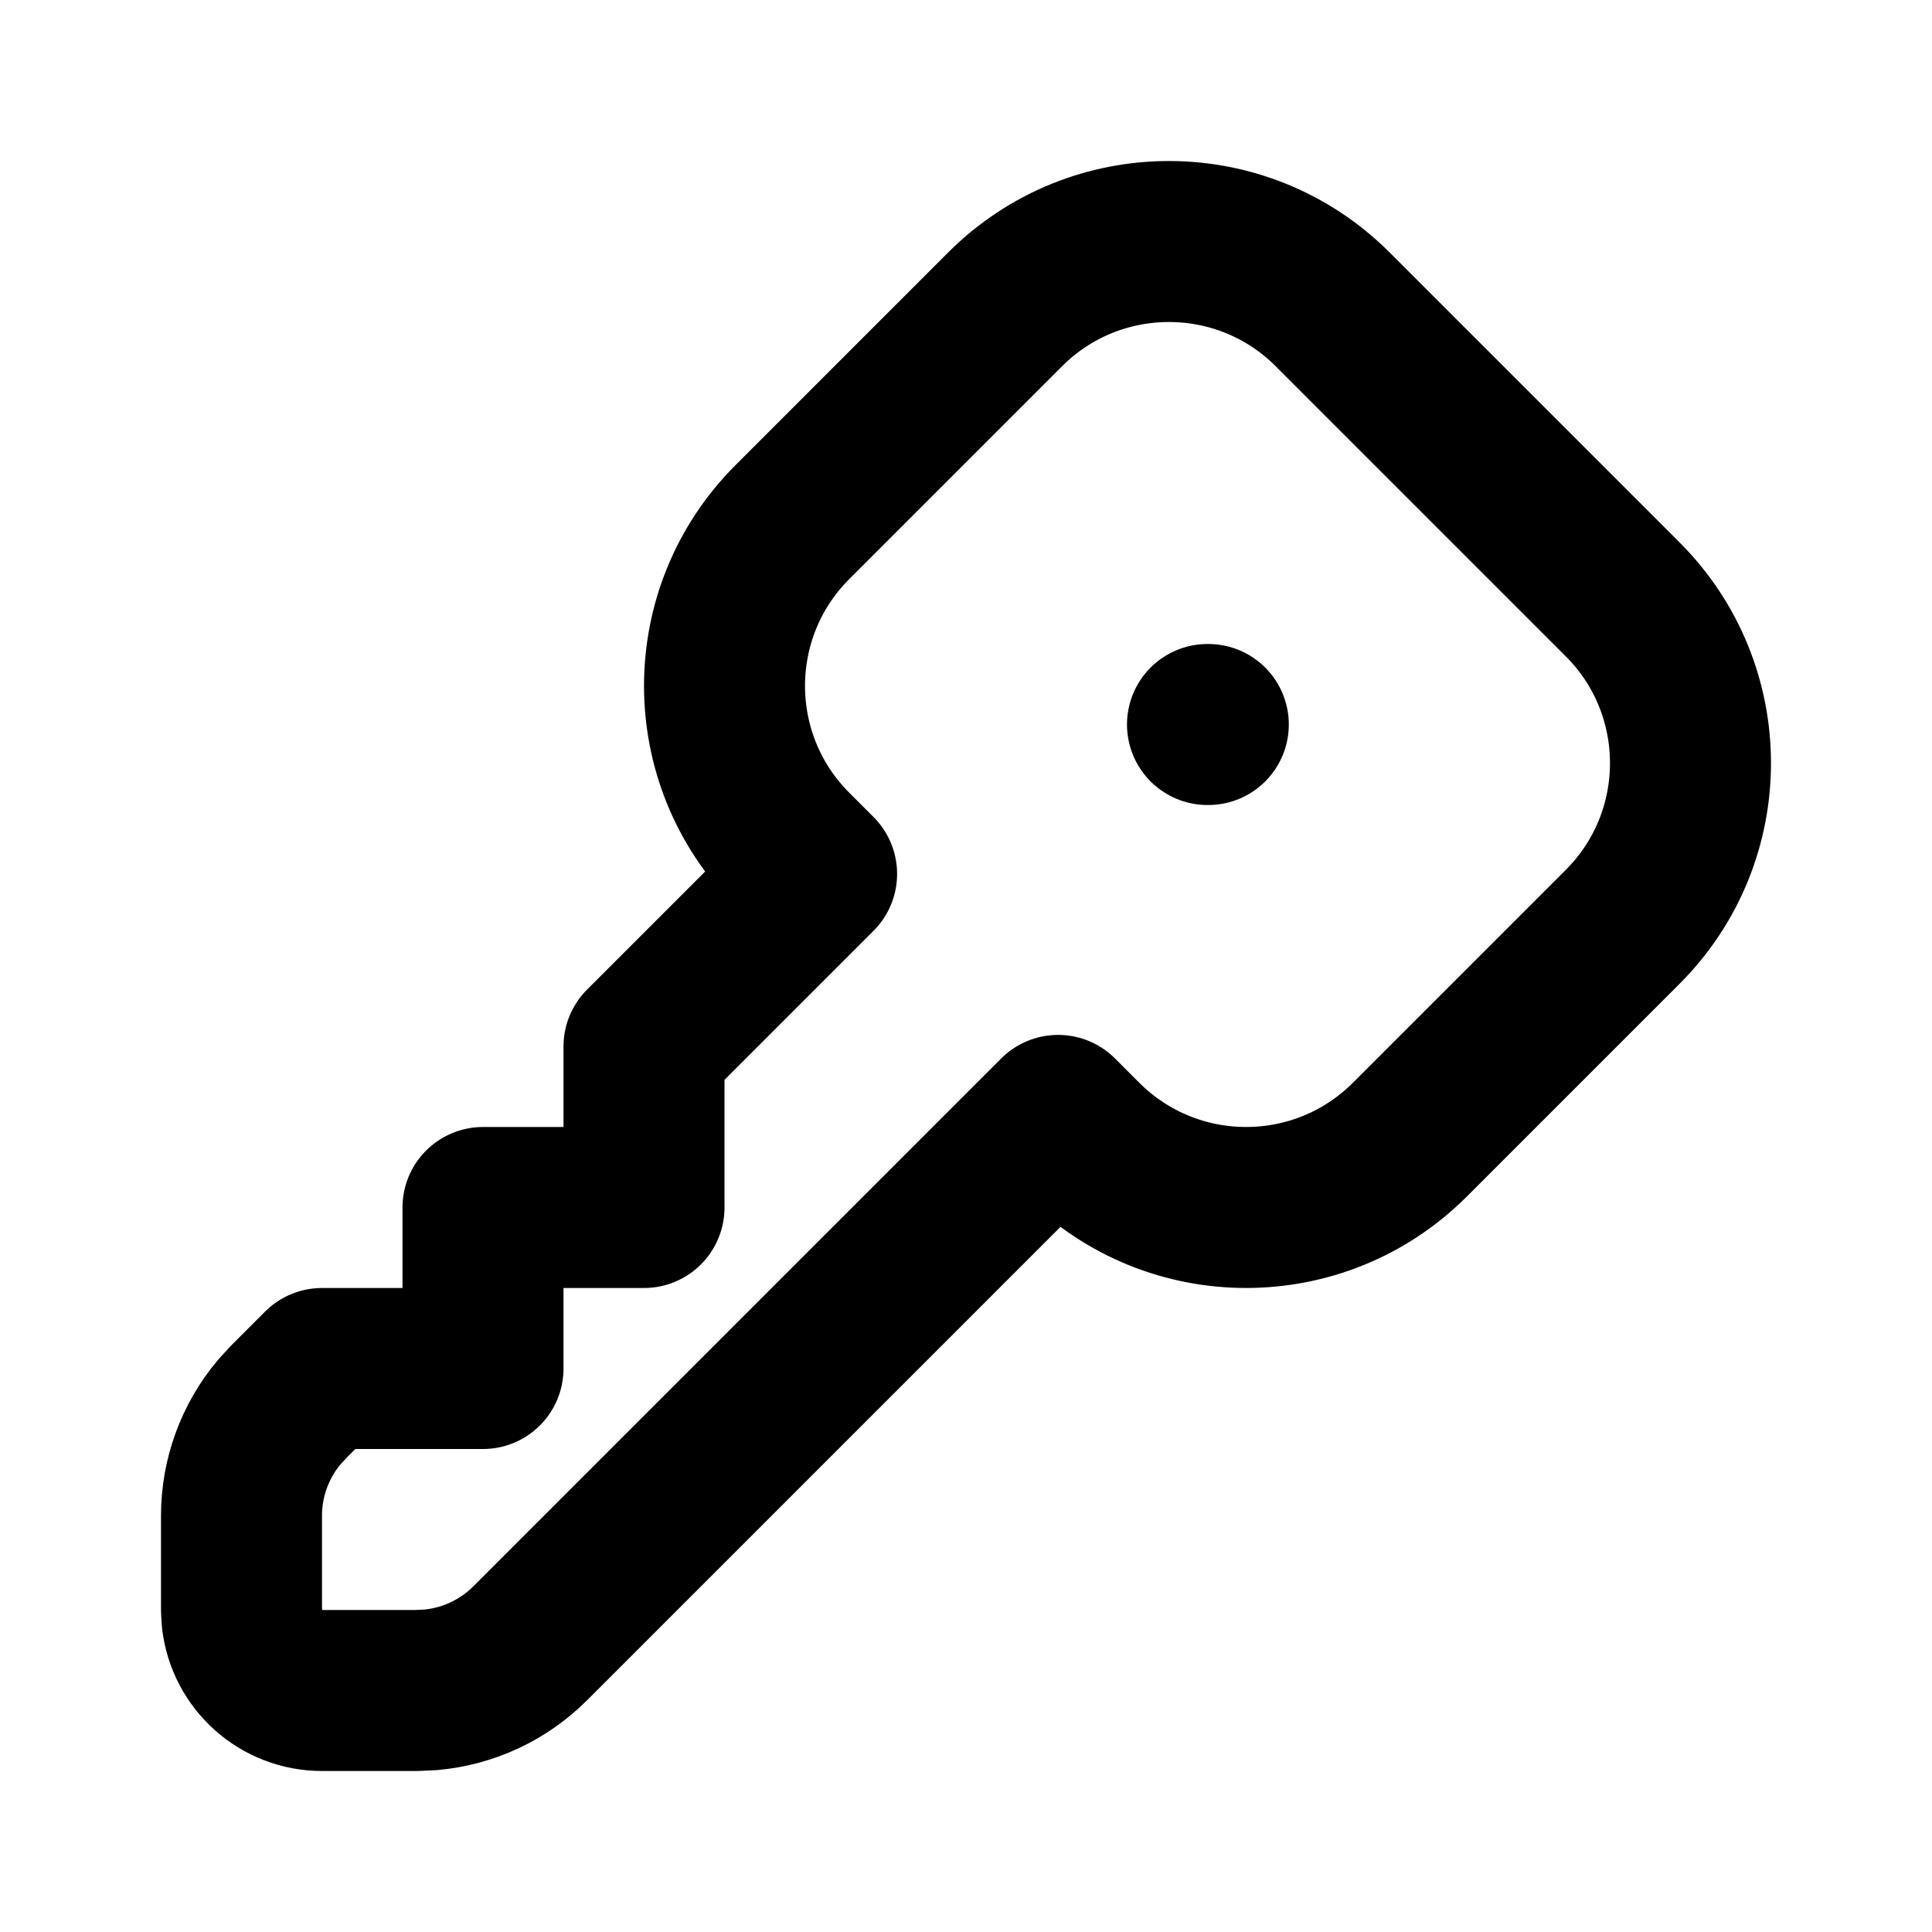
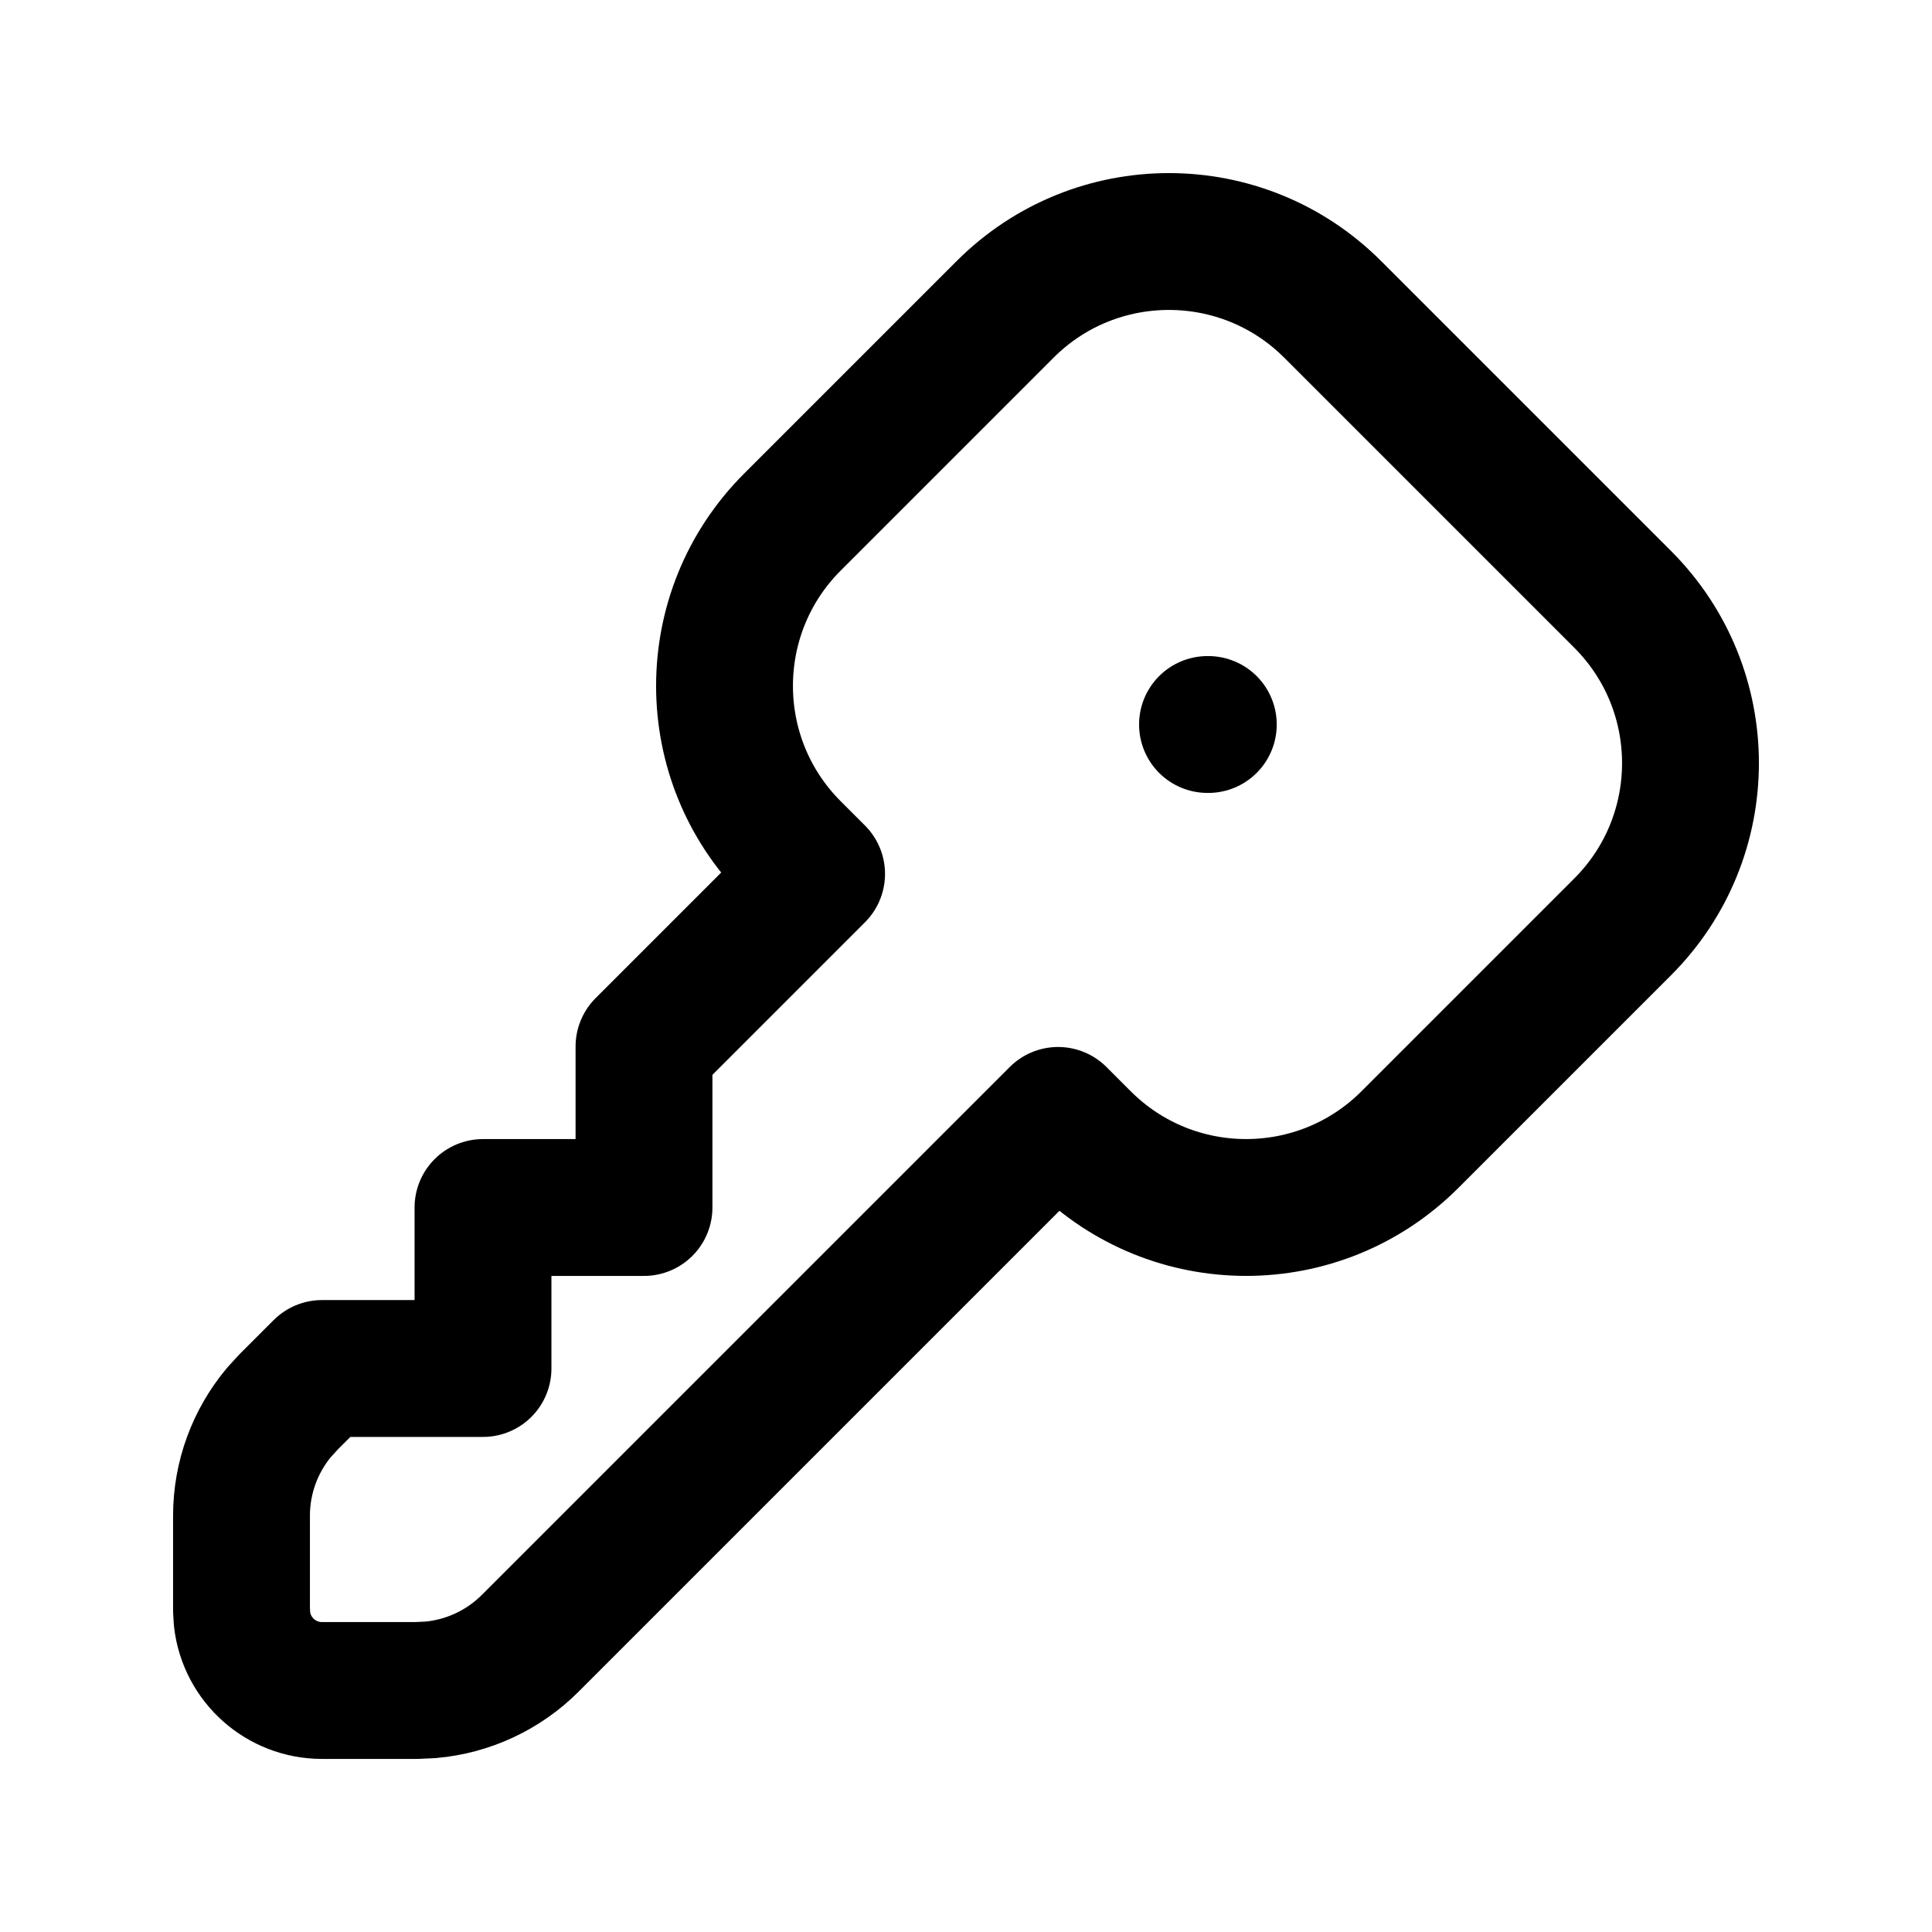
- <svg xmlns="http://www.w3.org/2000/svg" width="24" height="24" viewBox="0 0 24 24" fill="none" stroke="currentColor" stroke-width="2" stroke-linecap="round" stroke-linejoin="round">
+ <svg xmlns="http://www.w3.org/2000/svg" width="24" height="24" viewBox="0 0 24 24" fill="none" stroke="currentColor" stroke-width="1.7" stroke-linecap="round" stroke-linejoin="round">
  <path d="M16.555 3.843l3.602 3.602a2.877 2.877 0 0 1 0 4.069l-2.643 2.643a2.877 2.877 0 0 1 -4.069 0l-.301 -.301l-6.558 6.558a2 2 0 0 1 -1.239 .578l-.175 .008h-1.172a1 1 0 0 1 -.993 -.883l-.007 -.117v-1.172a2 2 0 0 1 .467 -1.284l.119 -.13l.414 -.414h2v-2h2v-2l2.144 -2.144l-.301 -.301a2.877 2.877 0 0 1 0 -4.069l2.643 -2.643a2.877 2.877 0 0 1 4.069 0" />
  <path d="M15 9h.01" />
</svg>
